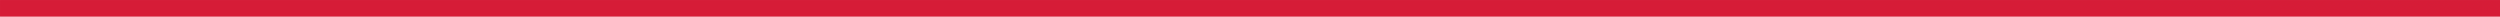
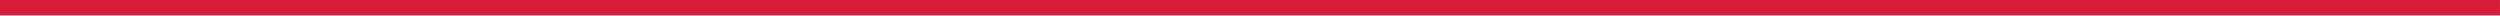
- <svg xmlns="http://www.w3.org/2000/svg" width="300" height="2" viewBox="0 0 79.375 0.529" version="1.1" id="svg1">
+ <svg xmlns="http://www.w3.org/2000/svg" width="330" height="2" viewBox="0 0 87.313 0.529" version="1.1" id="svg1">
  <defs id="defs1">
    <filter style="color-interpolation-filters:sRGB" id="filter144" x="-0.062" y="-0.049" width="1.124" height="1.097">
      <feGaussianBlur stdDeviation="0.3 0.3" result="blur" id="feGaussianBlur144" />
    </filter>
    <filter style="color-interpolation-filters:sRGB" id="filter143" x="-0.062" y="-0.049" width="1.124" height="1.097">
      <feGaussianBlur stdDeviation="0.3 0.3" result="blur" id="feGaussianBlur143" />
    </filter>
  </defs>
  <g id="layer1" transform="translate(-41.53958,-139.2168)">
    <g id="g161" transform="translate(-3.141168,-409.6329)">
-       <rect style="fill:#d61c37;fill-opacity:1;fill-rule:evenodd;stroke:none;stroke-width:0.582;stroke-linecap:square;stroke-linejoin:round;stroke-dasharray:none;stroke-opacity:1" id="rect75" width="79.375" height="0.529" x="44.681" y="548.85" />
+       <rect style="fill:#d61c37;fill-opacity:1;fill-rule:evenodd;stroke:none;stroke-width:0.61;stroke-linecap:square;stroke-linejoin:round;stroke-dasharray:none;stroke-opacity:1" id="rect75" width="87.312" height="0.529" x="44.681" y="548.85" />
    </g>
  </g>
</svg>
